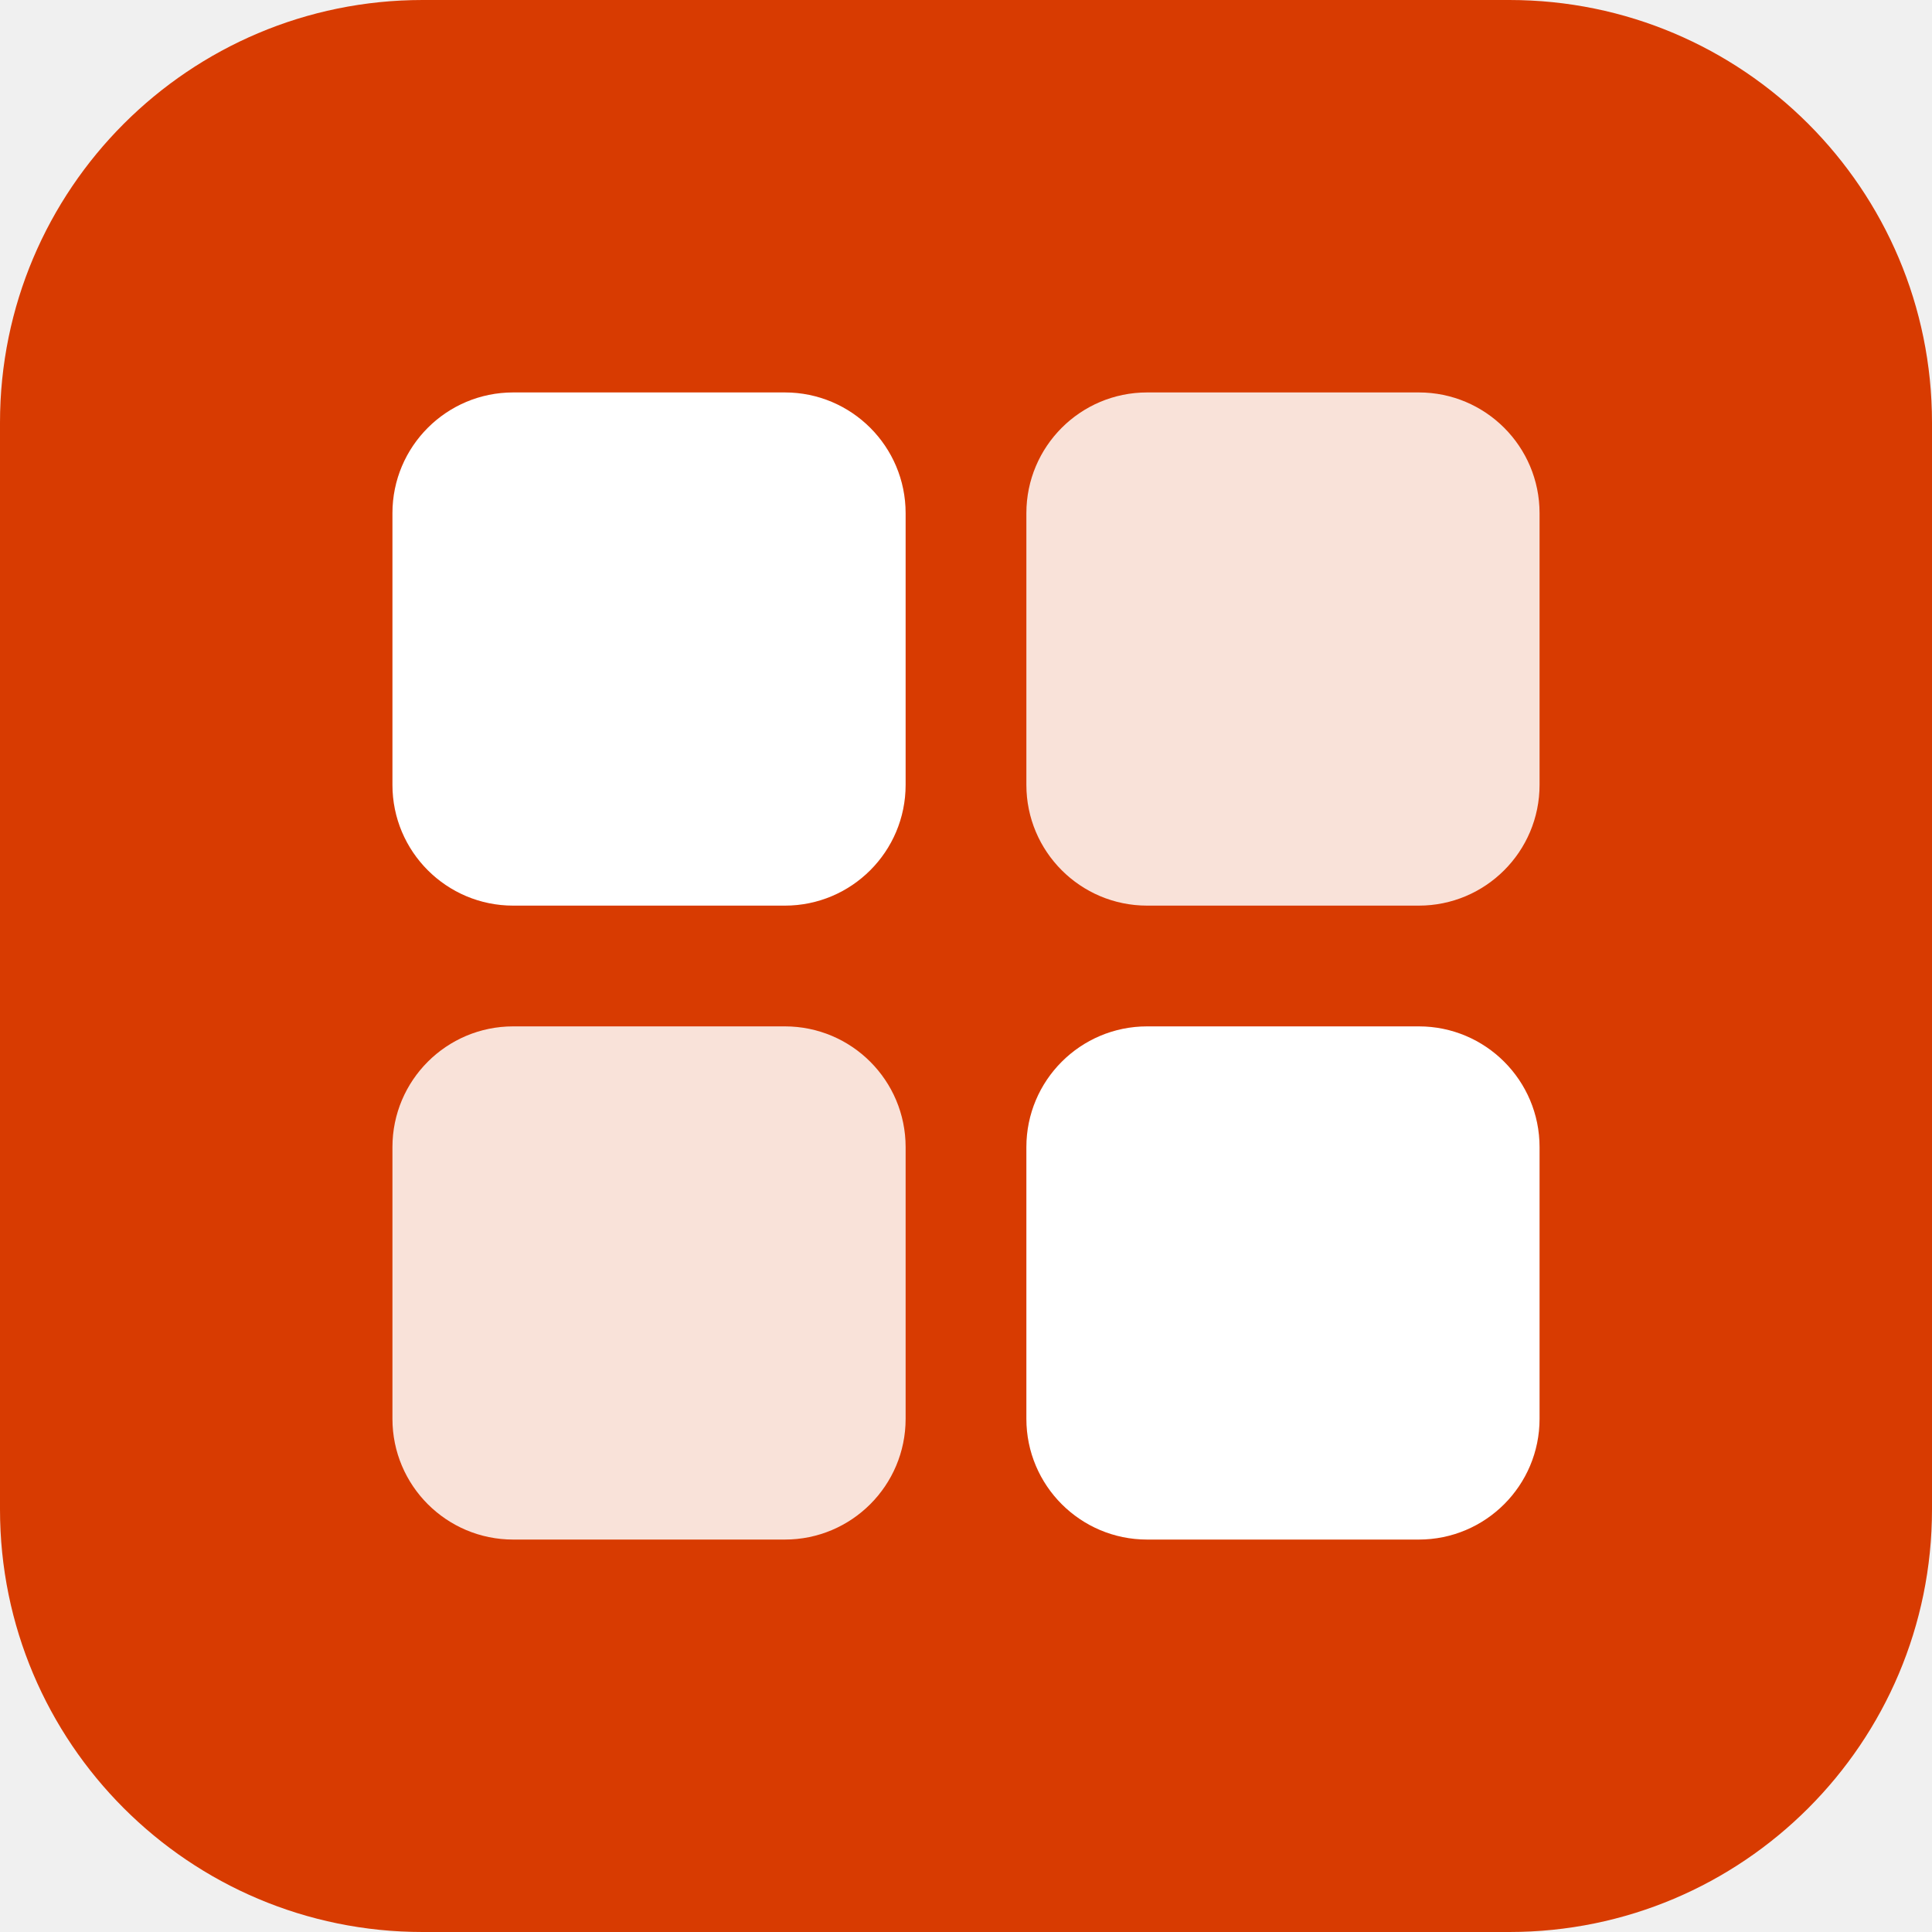
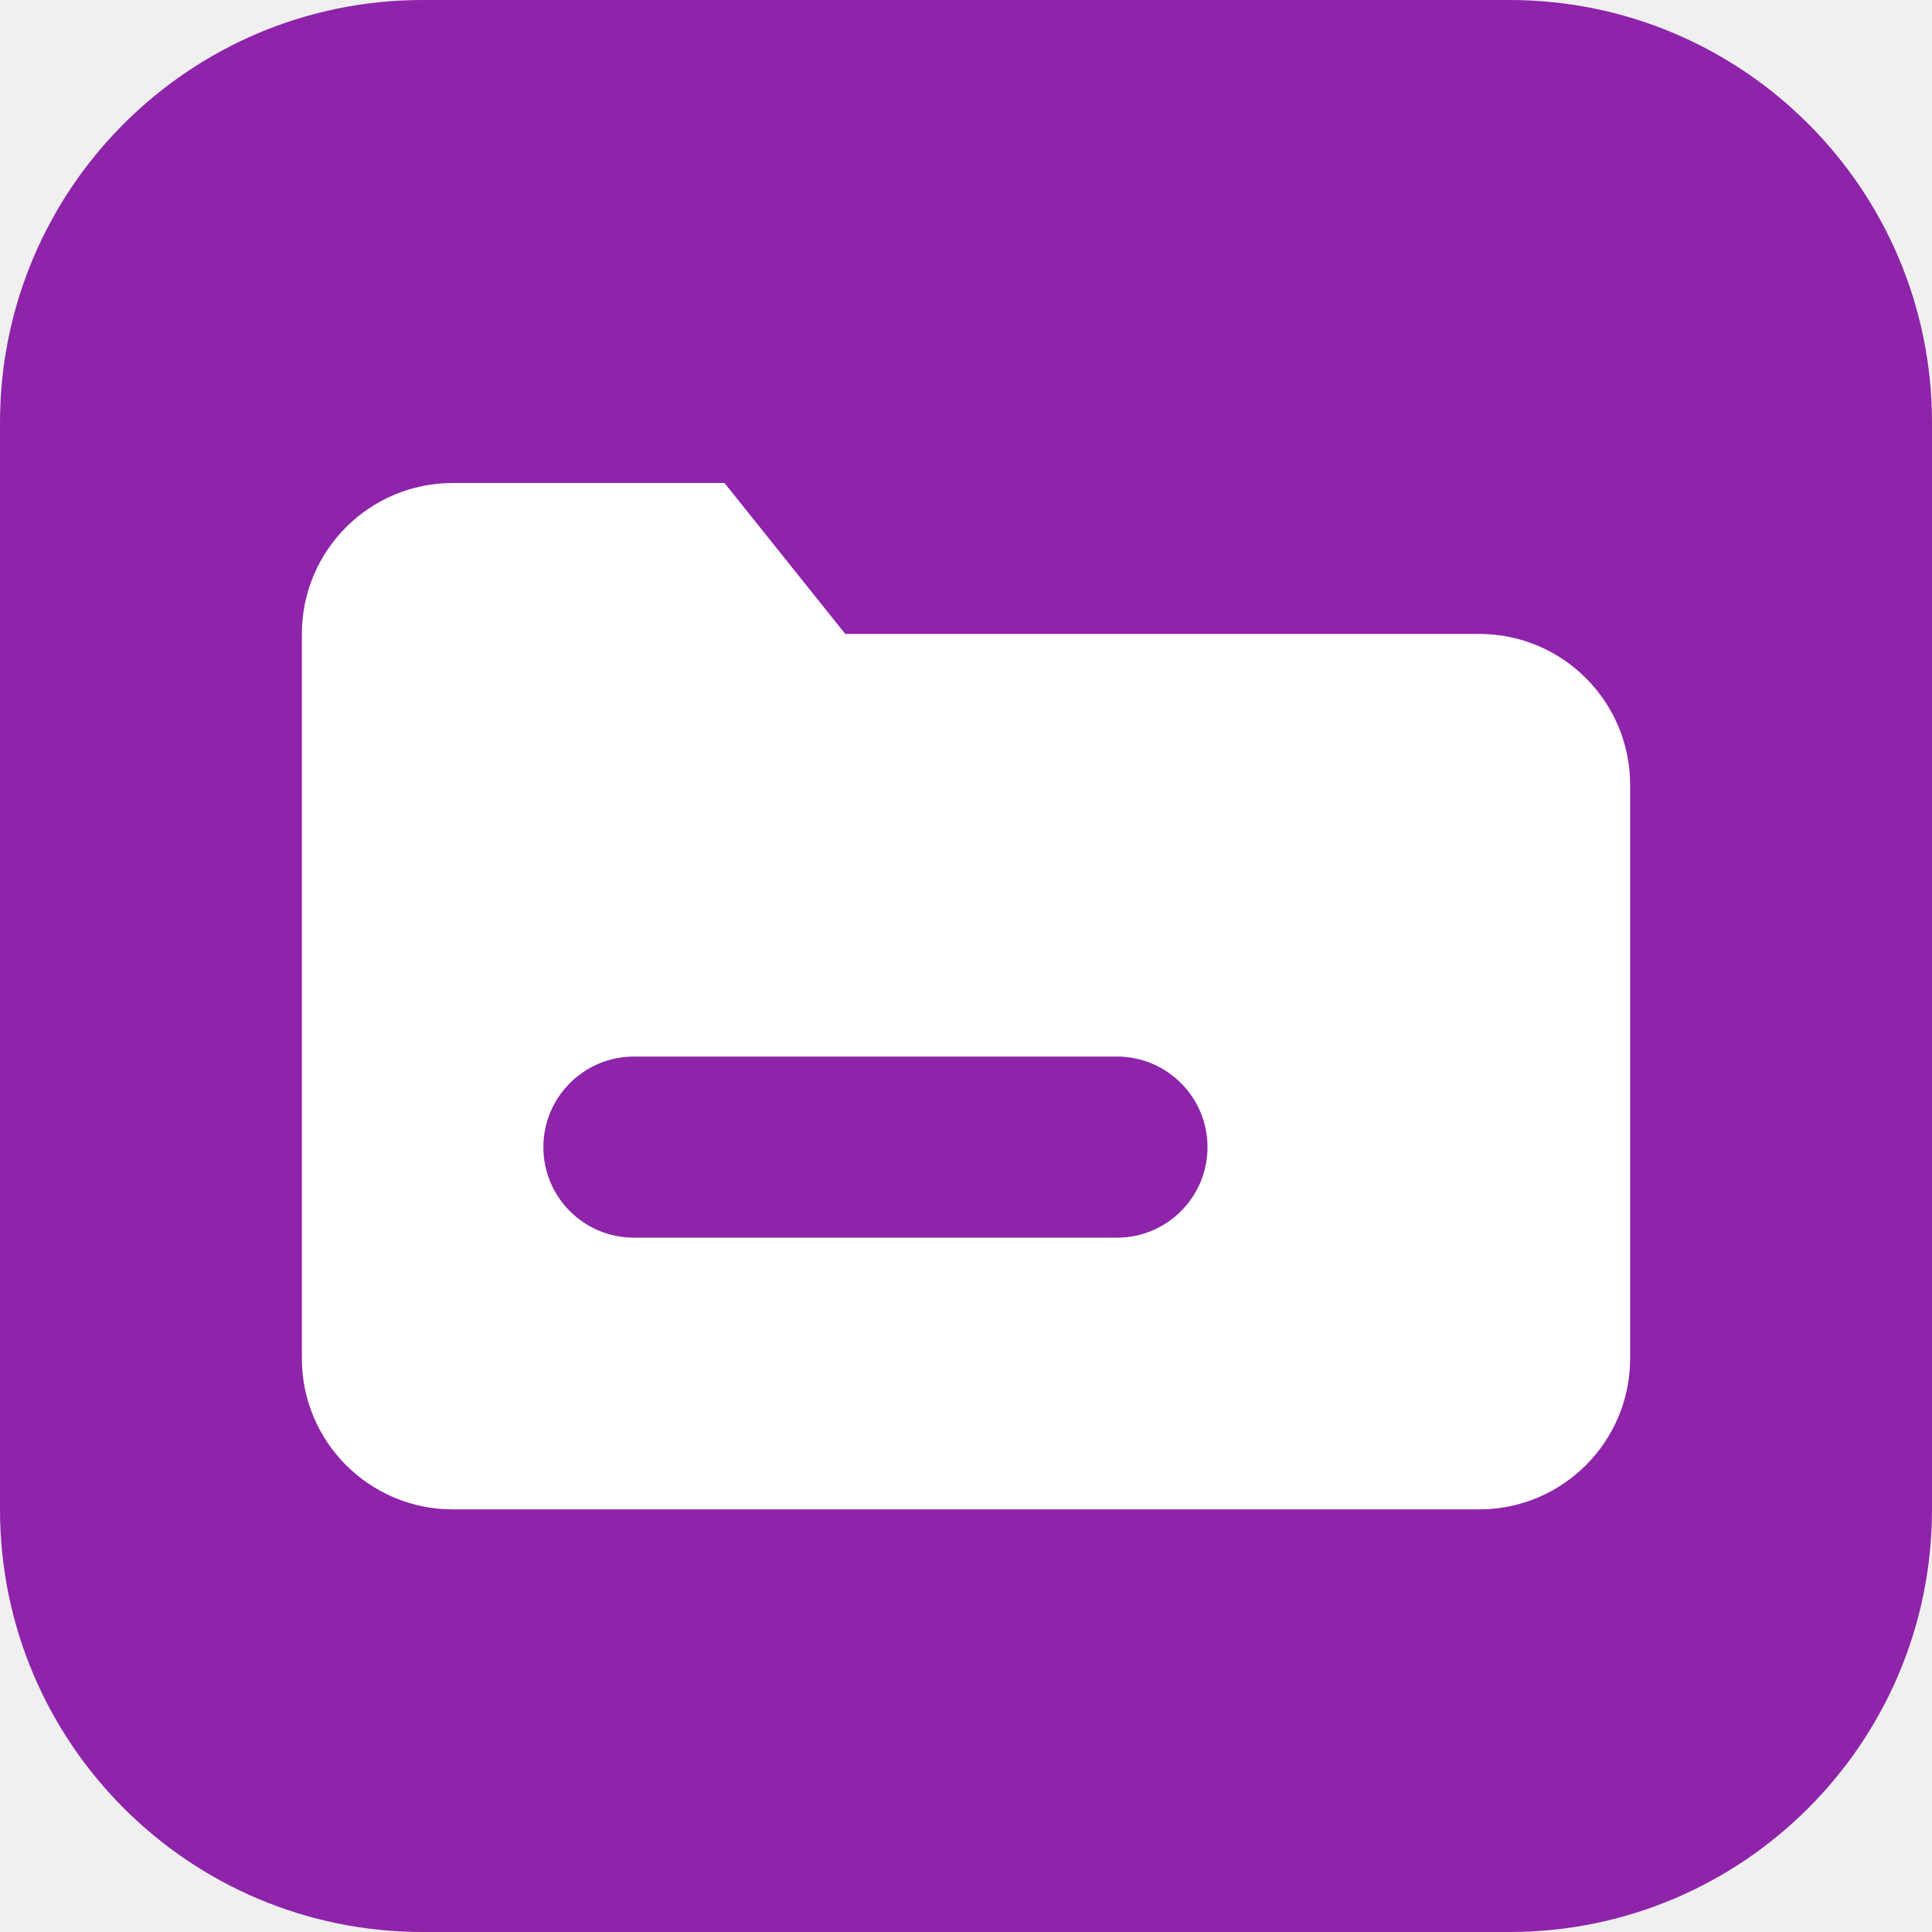
<svg xmlns="http://www.w3.org/2000/svg" viewBox="0 0 32 32" role="img" aria-label="MatDrive">
-   <rect width="32" height="32" rx="7" fill="#D83B01" />
-   <rect x="6.5" y="6.5" width="8.5" height="8.5" rx="2" fill="#fff" />
-   <rect x="17" y="6.5" width="8.5" height="8.5" rx="2" fill="#fff" fill-opacity=".85" />
-   <rect x="6.5" y="17" width="8.5" height="8.5" rx="2" fill="#fff" fill-opacity=".85" />
-   <rect x="17" y="17" width="8.5" height="8.5" rx="2" fill="#fff" />
+   <rect width="32" height="32" rx="7" fill="#8E24AA" />
+   <path d="M5 10.5A2.5 2.5 0 0 1 7.5 8H12l2 2.5h10.5A2.5 2.5 0 0 1 27 13v9.5a2.5 2.5 0 0 1-2.5 2.5h-17A2.5 2.5 0 0 1 5 22.5z" fill="#fff" />
+   <rect x="9" y="17.5" width="11" height="3" rx="1.5" fill="#8E24AA" />
</svg>
